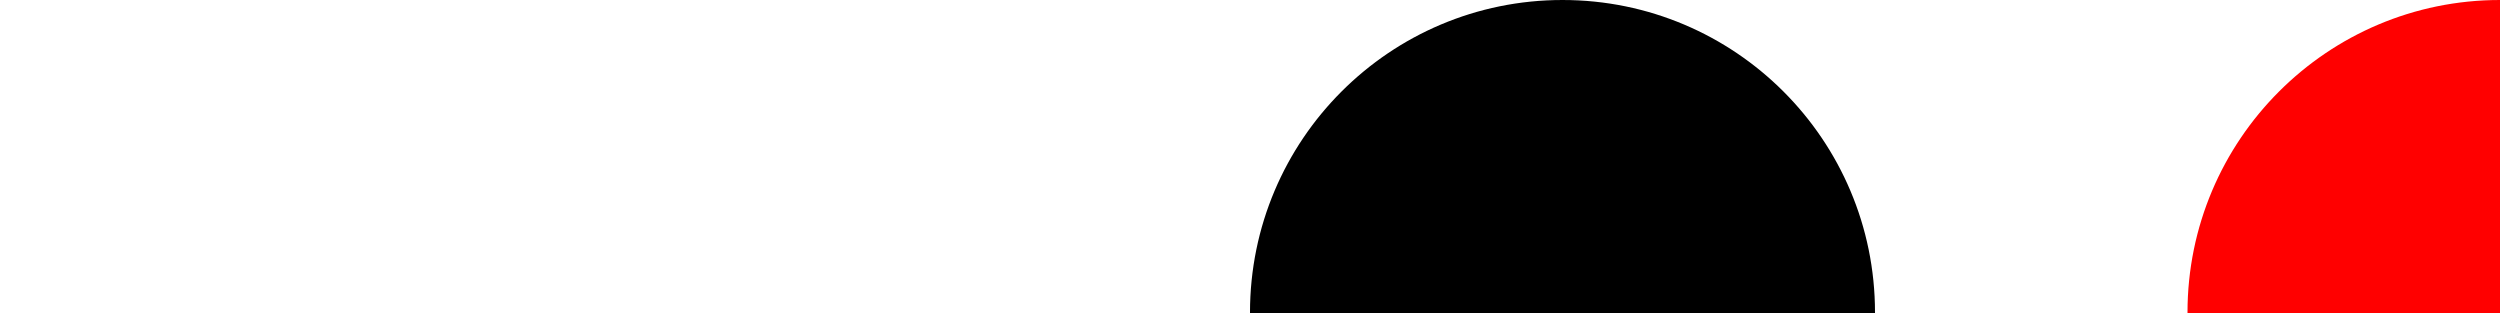
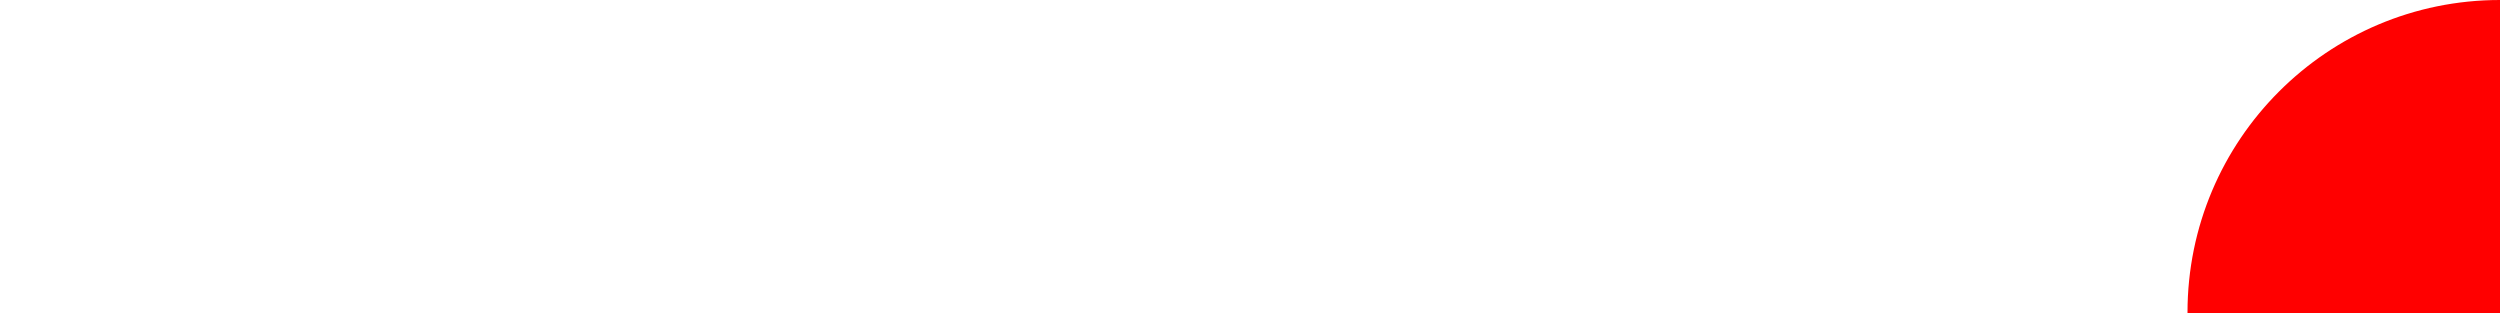
<svg xmlns="http://www.w3.org/2000/svg" width="800" height="100" viewBox="0 0 80 10" preserveAspectRatio="none">
-   <g id="daSS" transform="translate(30,0) scale(2)">
-     <circle cx="10" cy="5" r="5" />
-   </g>
+   <defs>
+     <g id="daSS" transform="translate(30,0) scale(2)">
+       <circle cx="10" cy="5" r="5" />
+     </g>
+   </defs>
  <use href="#daSS" x="30" fill="red" />
</svg>
